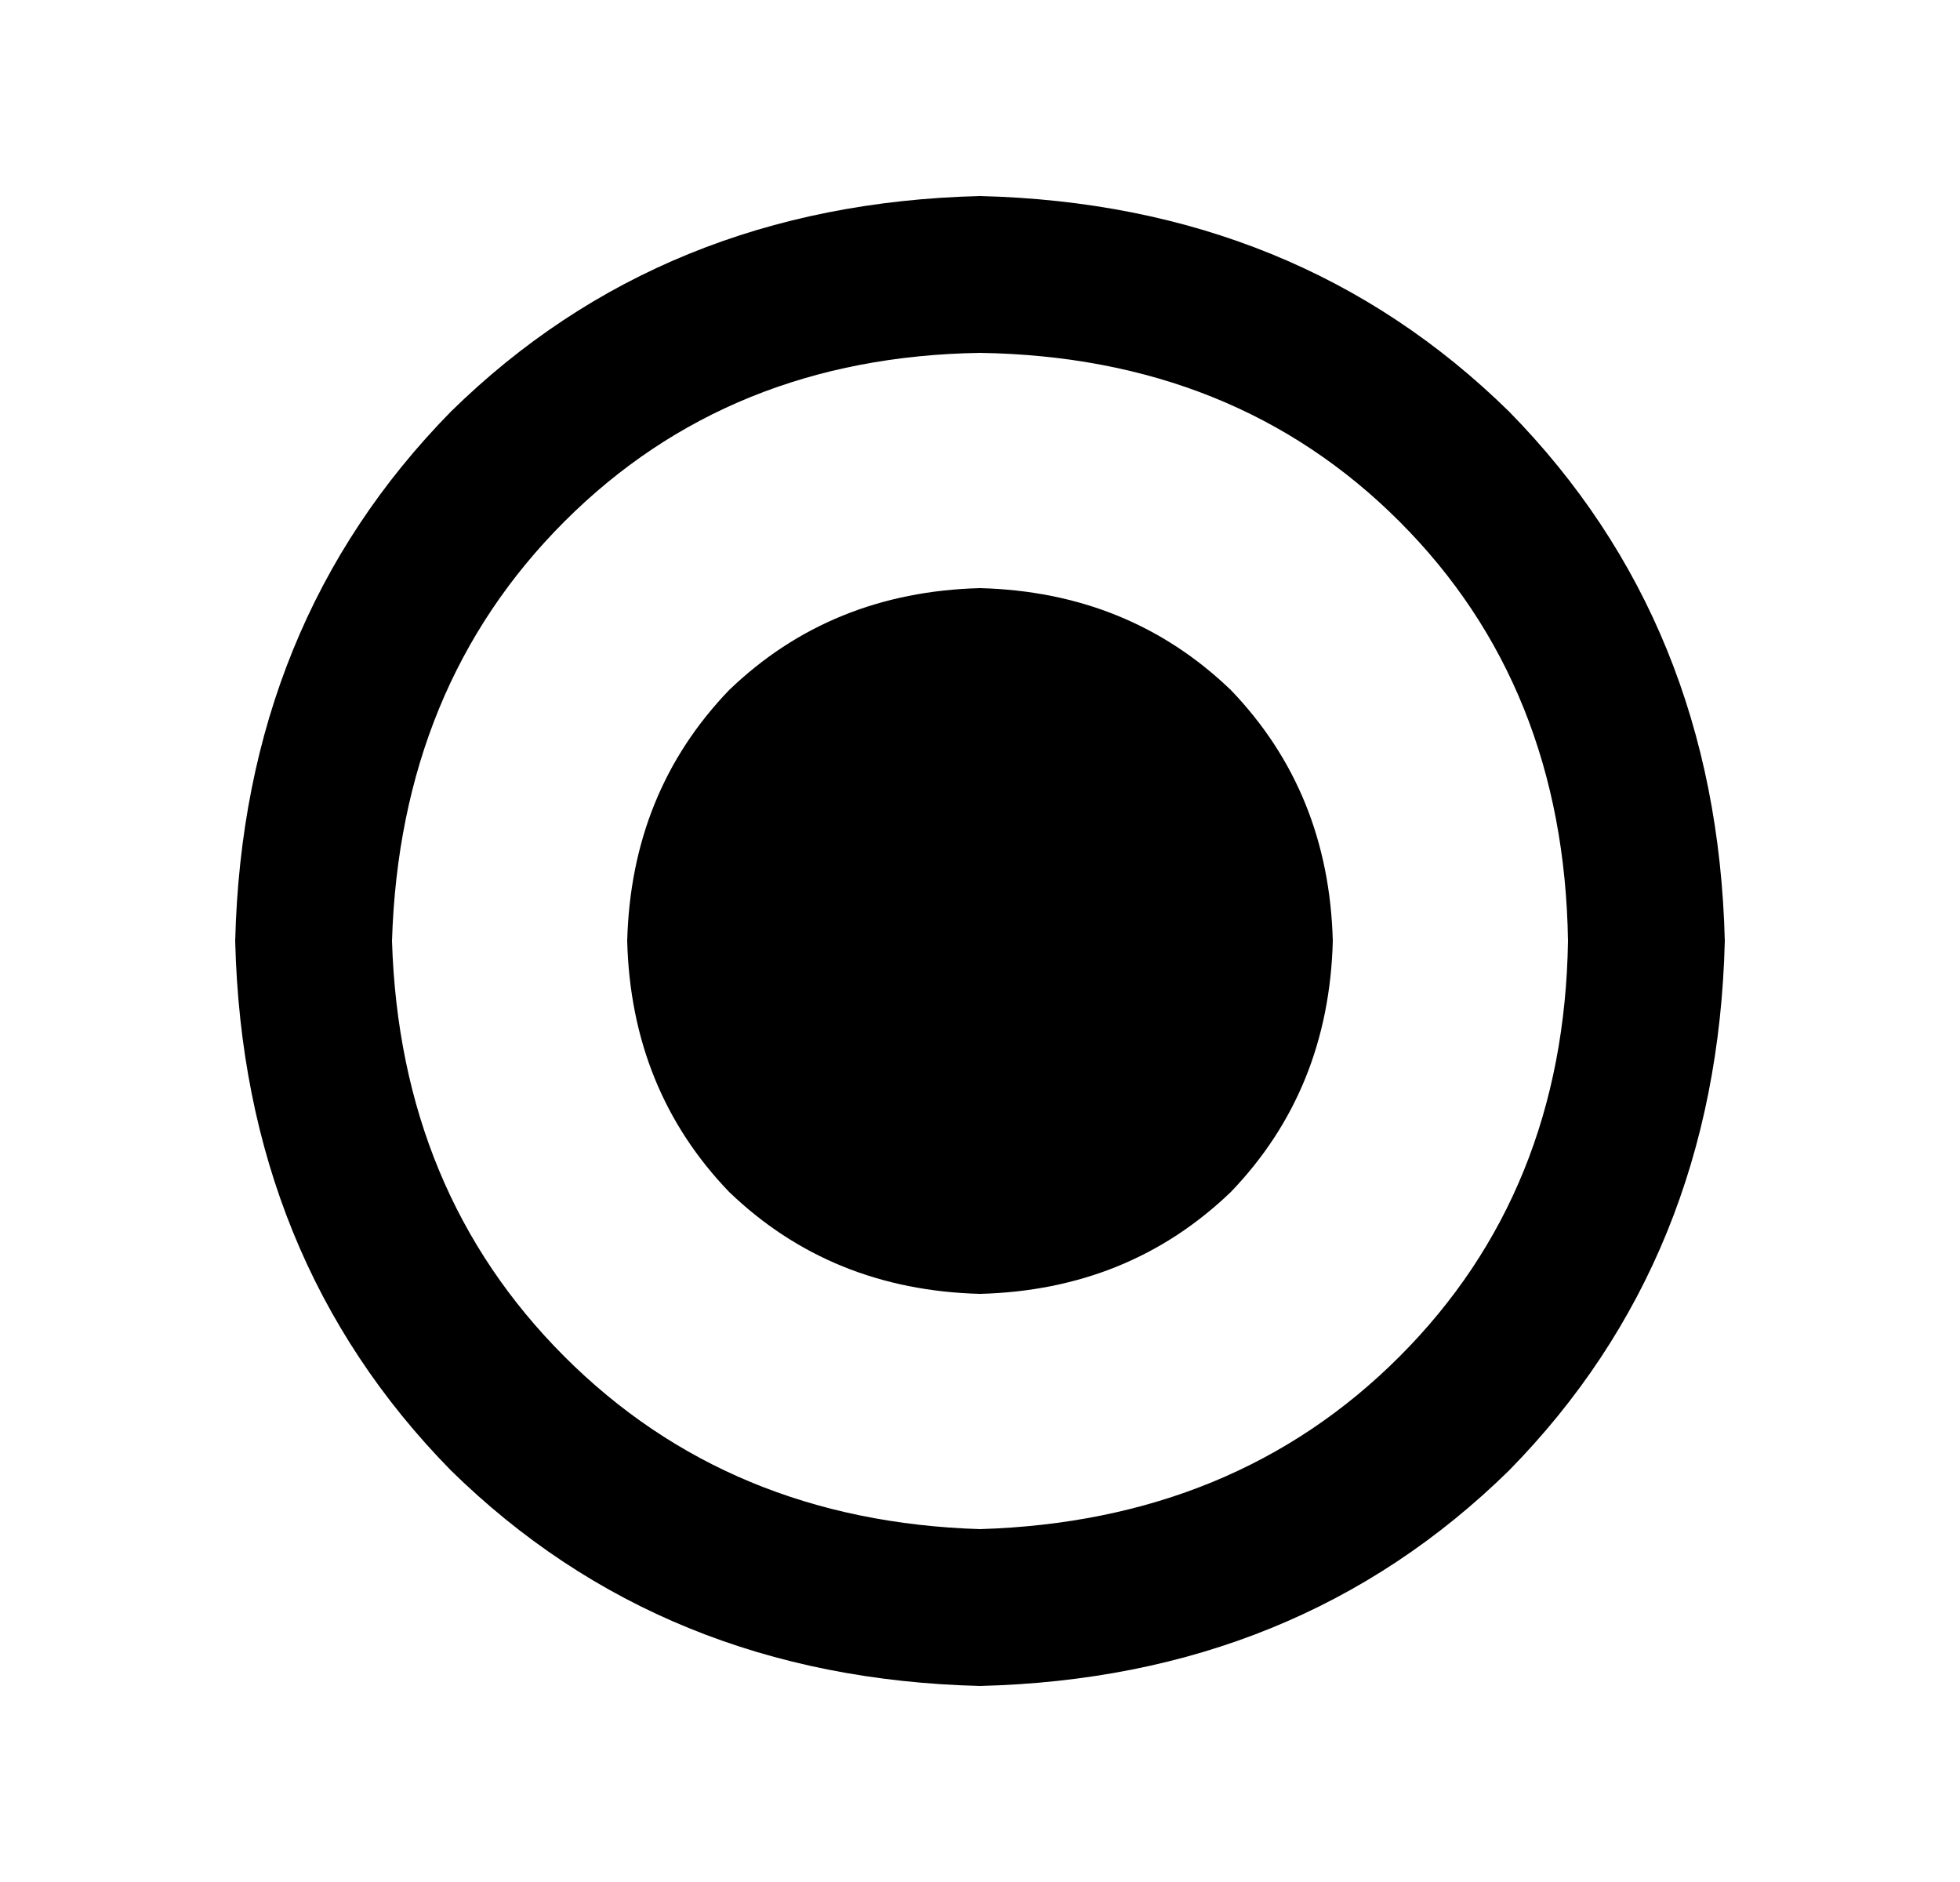
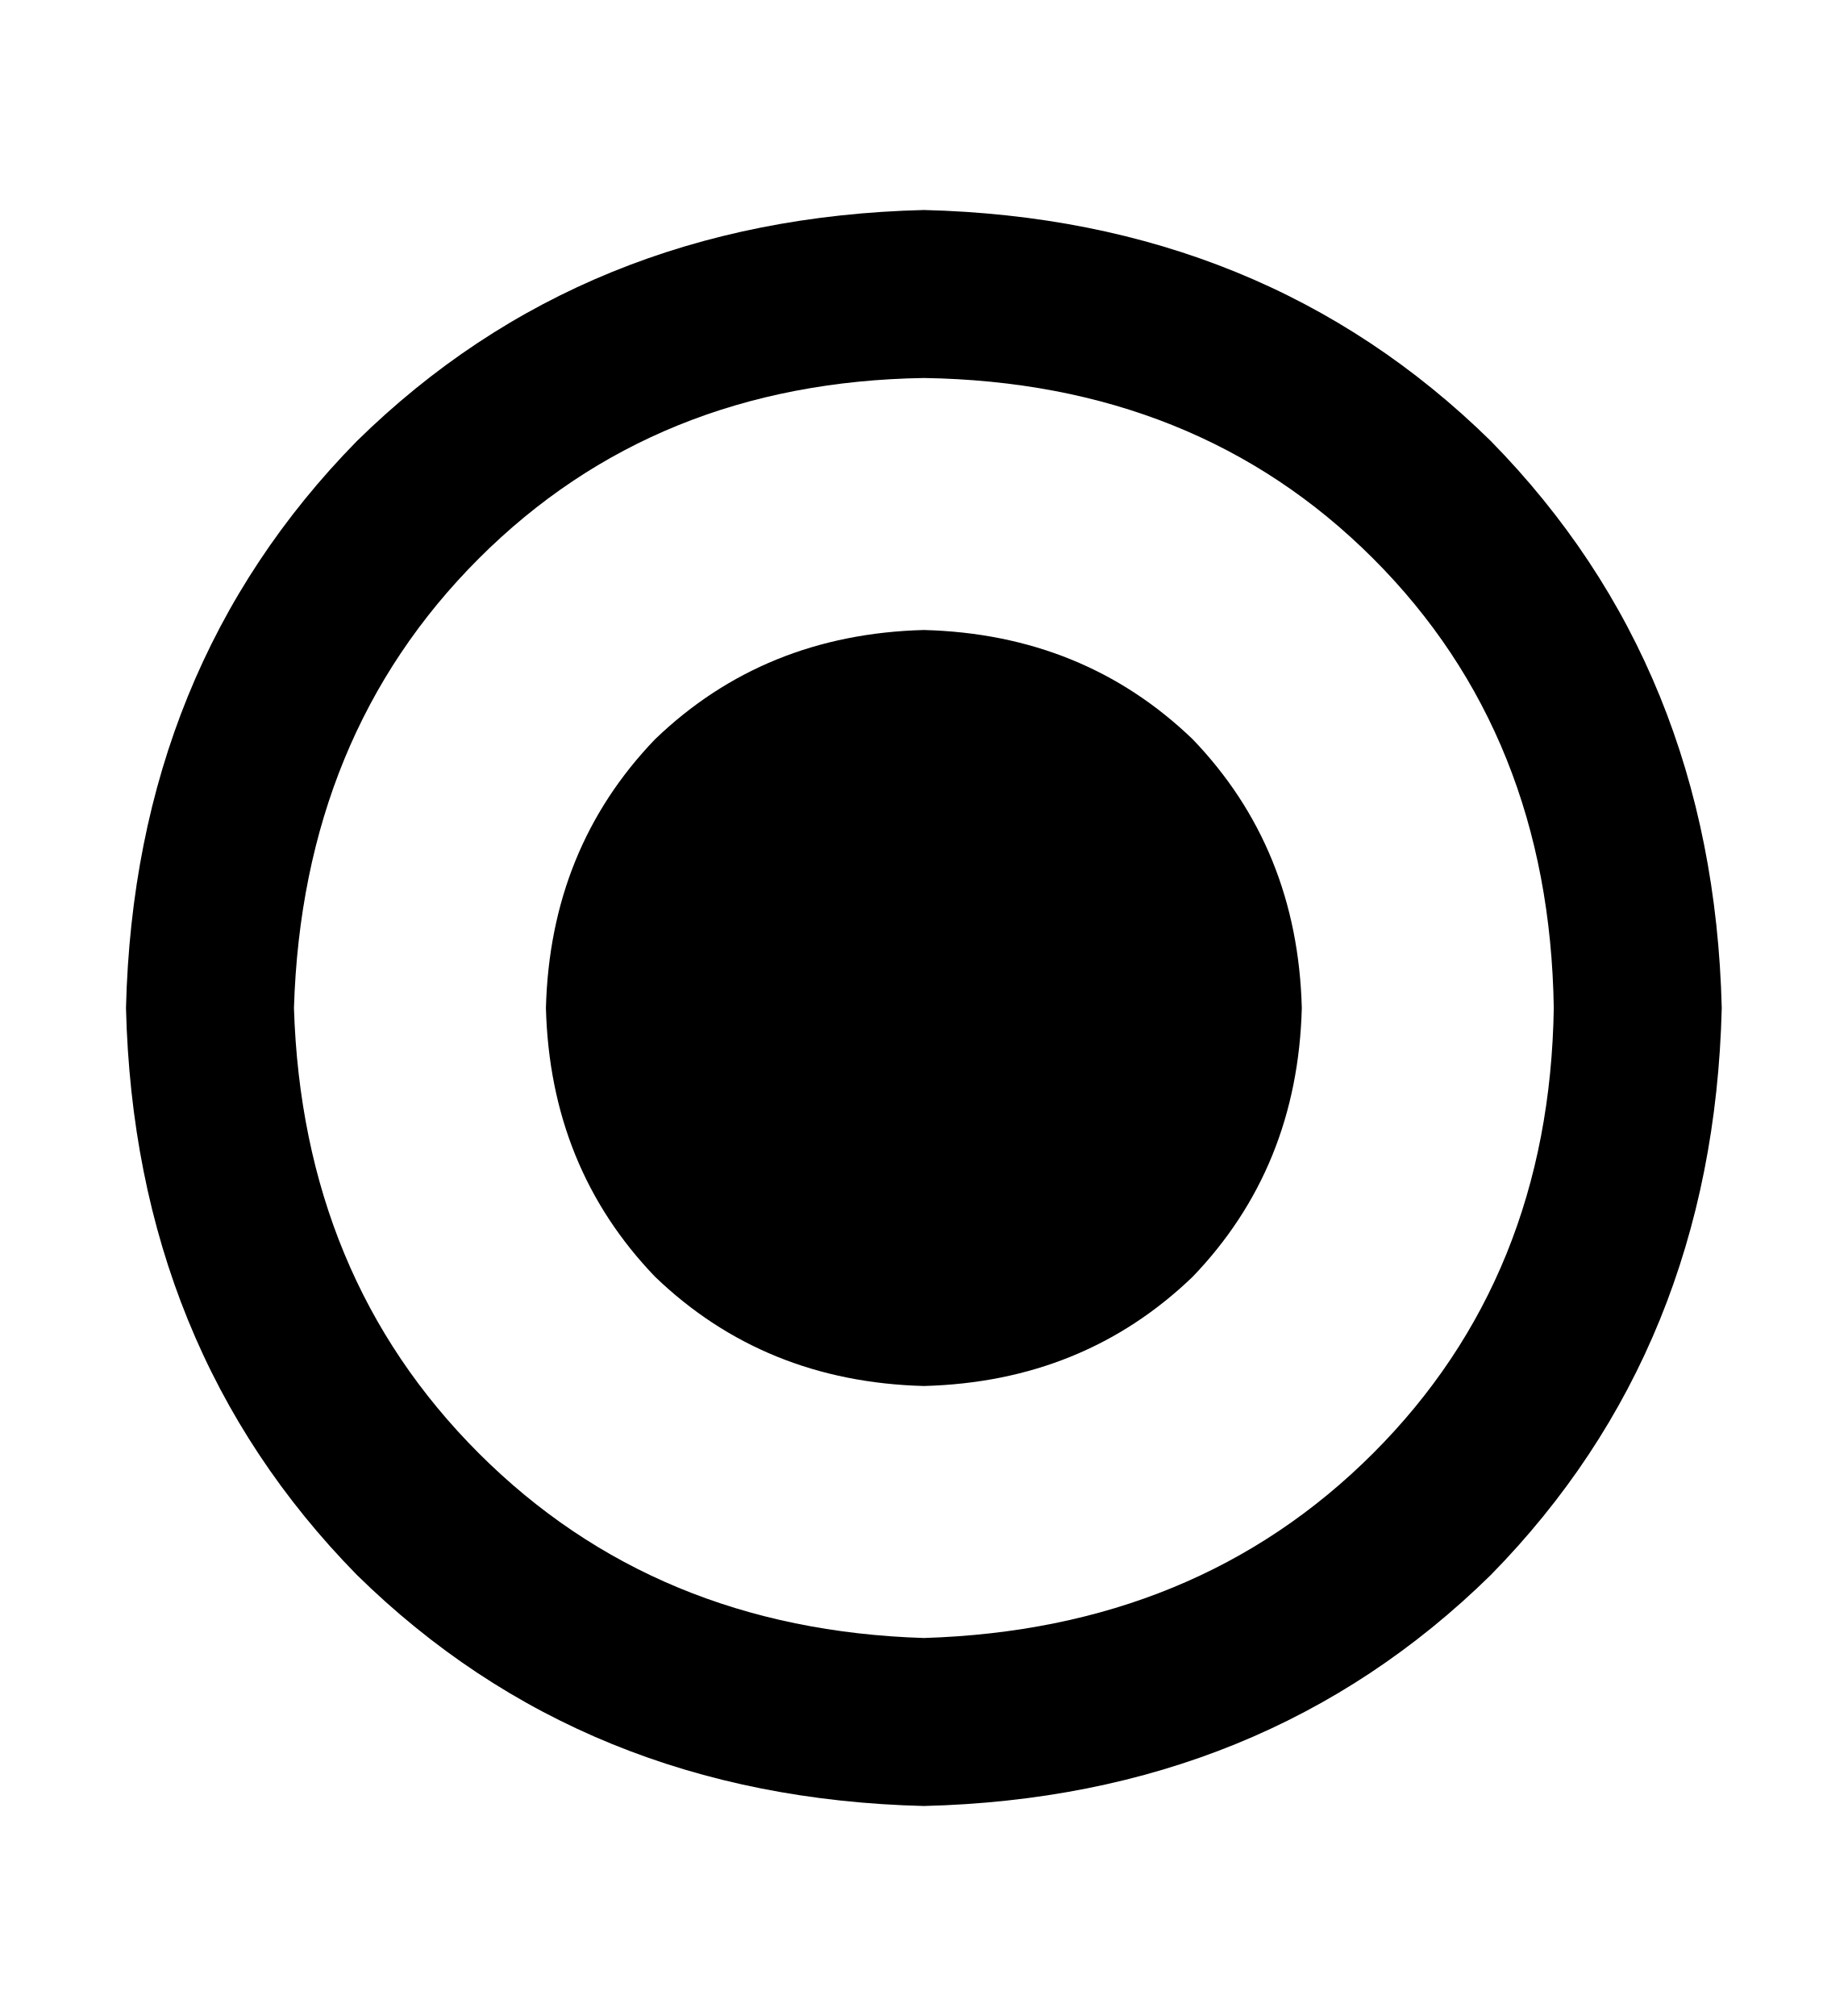
- <svg xmlns="http://www.w3.org/2000/svg" width="500" height="480" viewBox="0 0 500 480">
-   <path d="M250 430q81-2 135-55 53-54 55-135-2-81-55-135-54-53-135-55-81 2-135 55-53 54-55 135 2 81 55 135 54 53 135 55l0 0z m-150-190q2-65 44-107 42-42 106-43 65 1 107 43 42 42 43 107-1 64-43 106-42 42-107 44-64-2-106-44-42-42-44-106l0 0z m60 0q1 38 26 64 26 25 64 26 38-1 64-26 25-26 26-64-1-38-26-64-26-25-64-26-38 1-64 26-25 26-26 64l0 0z" />
+ <svg xmlns="http://www.w3.org/2000/svg" width="440" height="480" viewBox="0 0 440 480">
+   <path d="M220 430q81-2 135-55 53-54 55-135-2-81-55-135-54-53-135-55-81 2-135 55-53 54-55 135 2 81 55 135 54 53 135 55l0 0z m-150-190q2-65 44-107 42-42 106-43 65 1 107 43 42 42 43 107-1 64-43 106-42 42-107 44-64-2-106-44-42-42-44-106l0 0z m60 0q1 38 26 64 26 25 64 26 38-1 64-26 25-26 26-64-1-38-26-64-26-25-64-26-38 1-64 26-25 26-26 64l0 0z" />
</svg>
